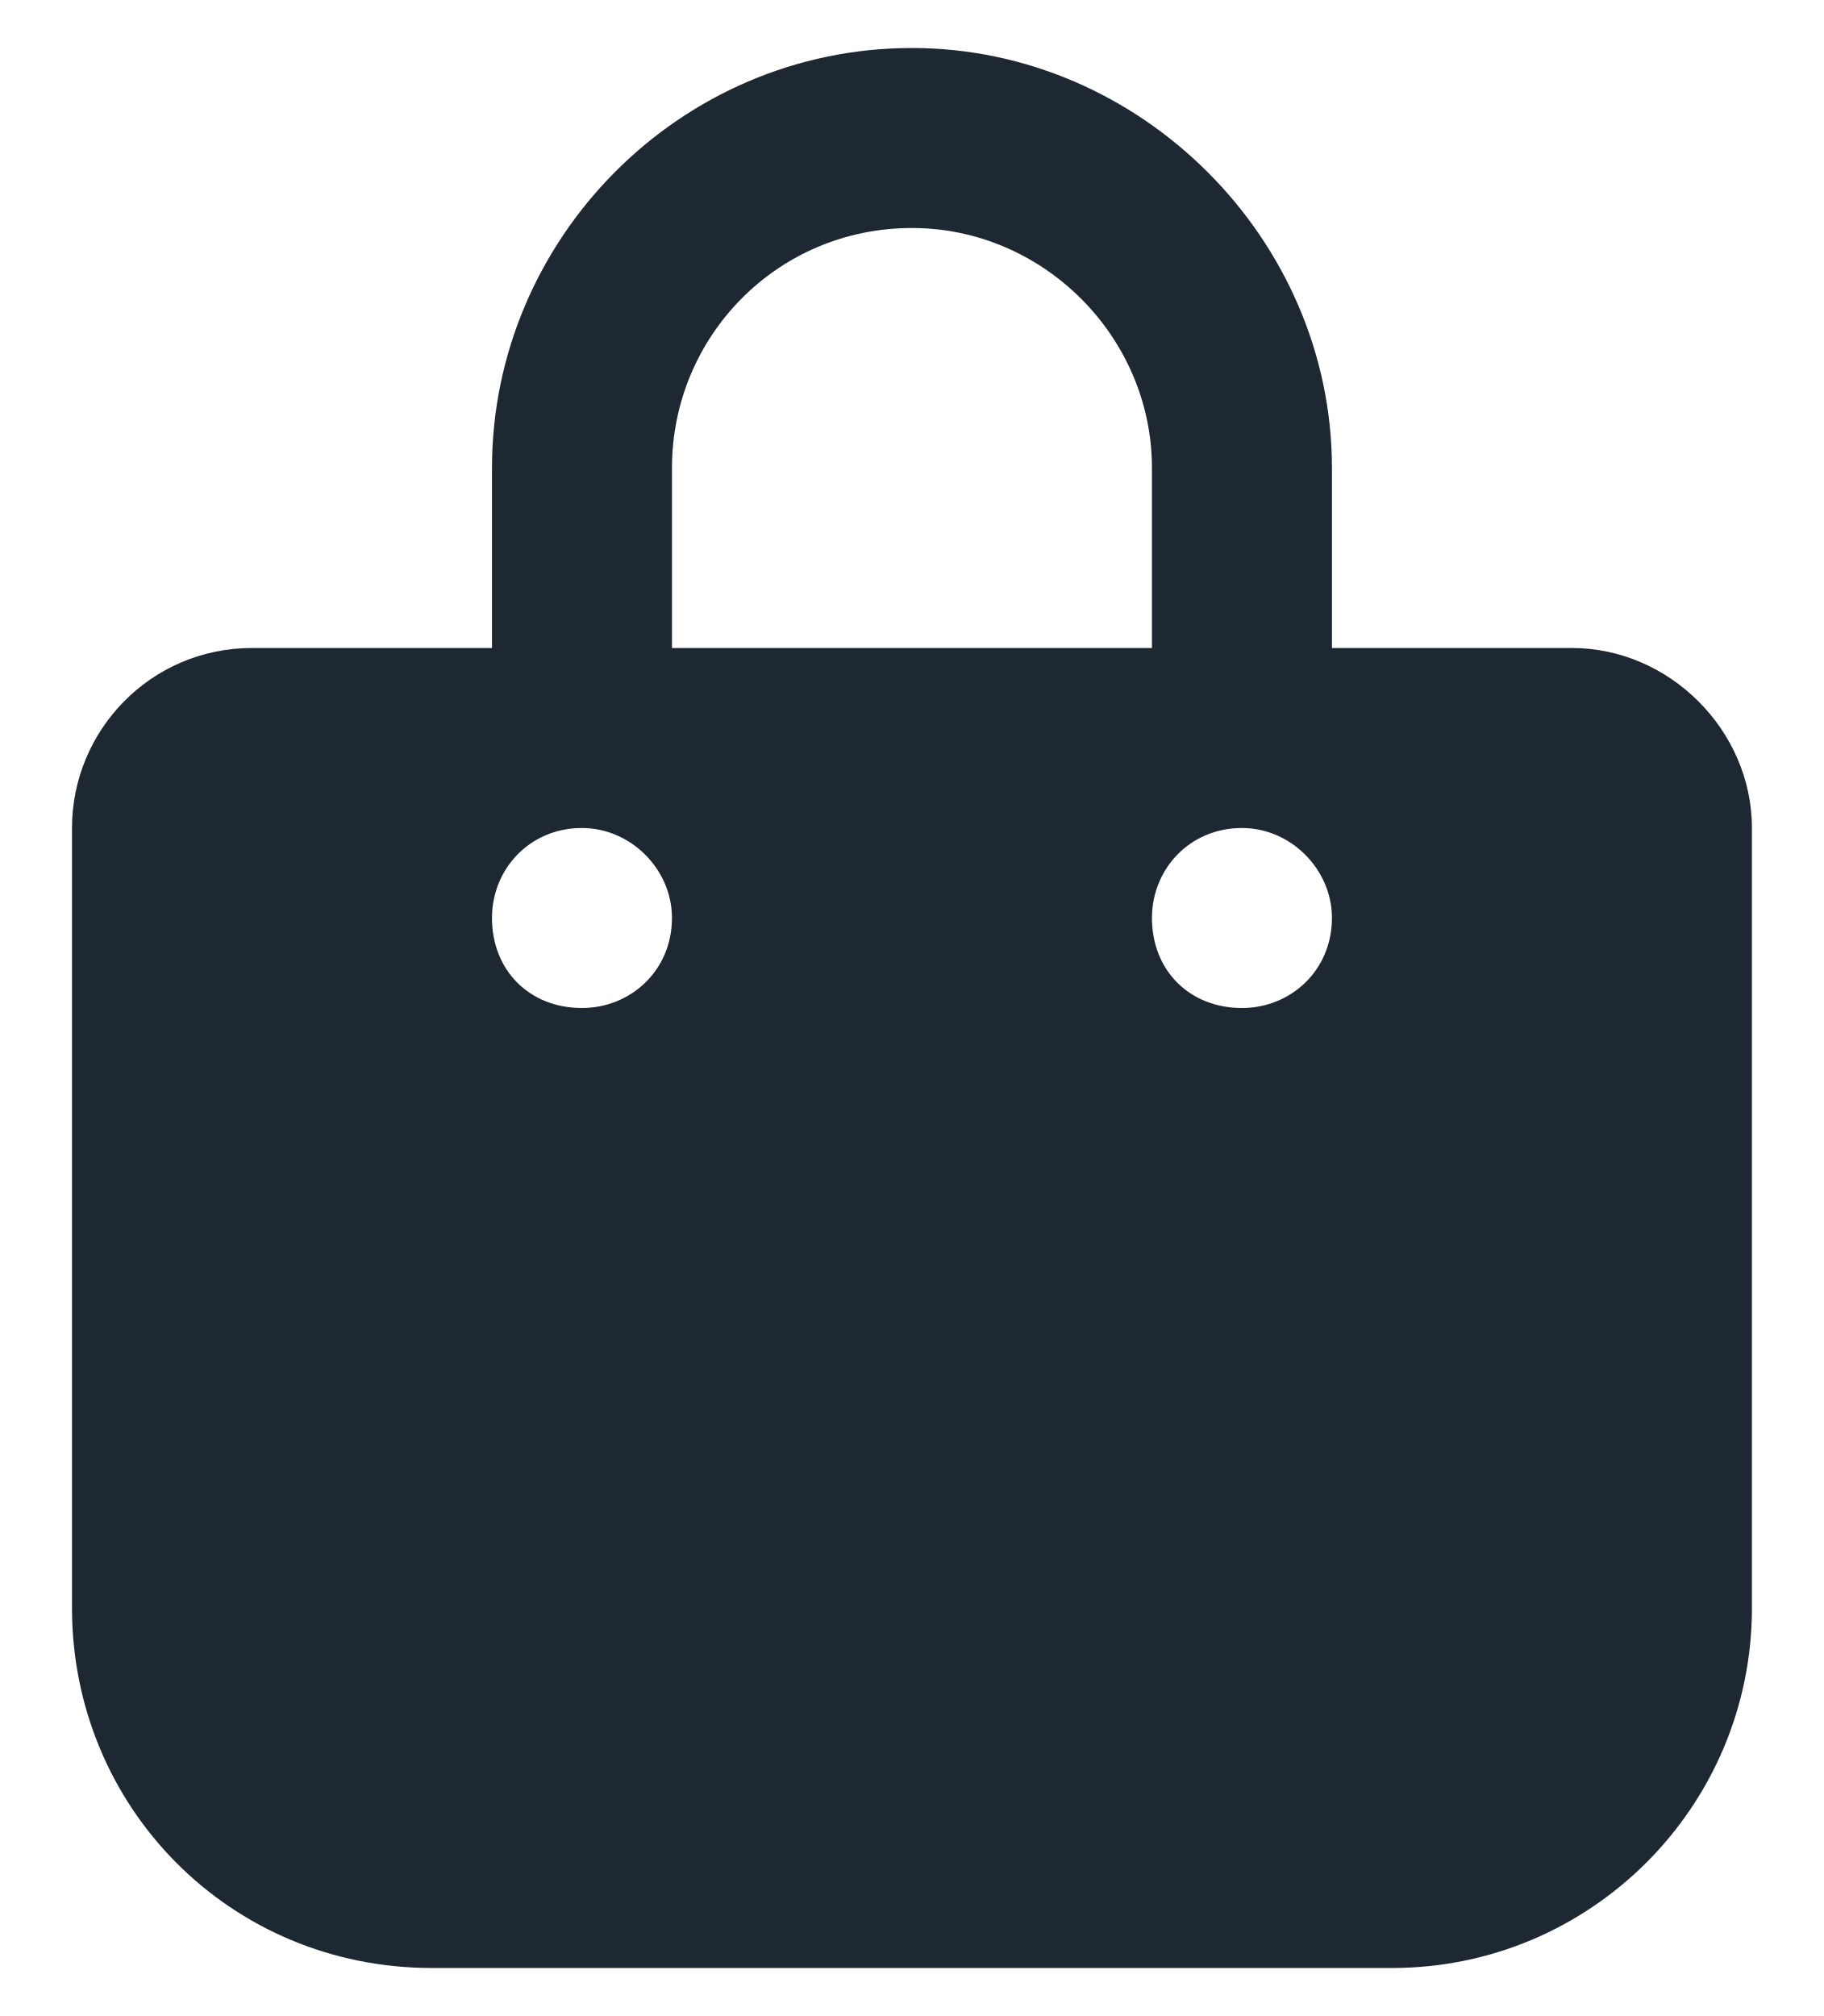
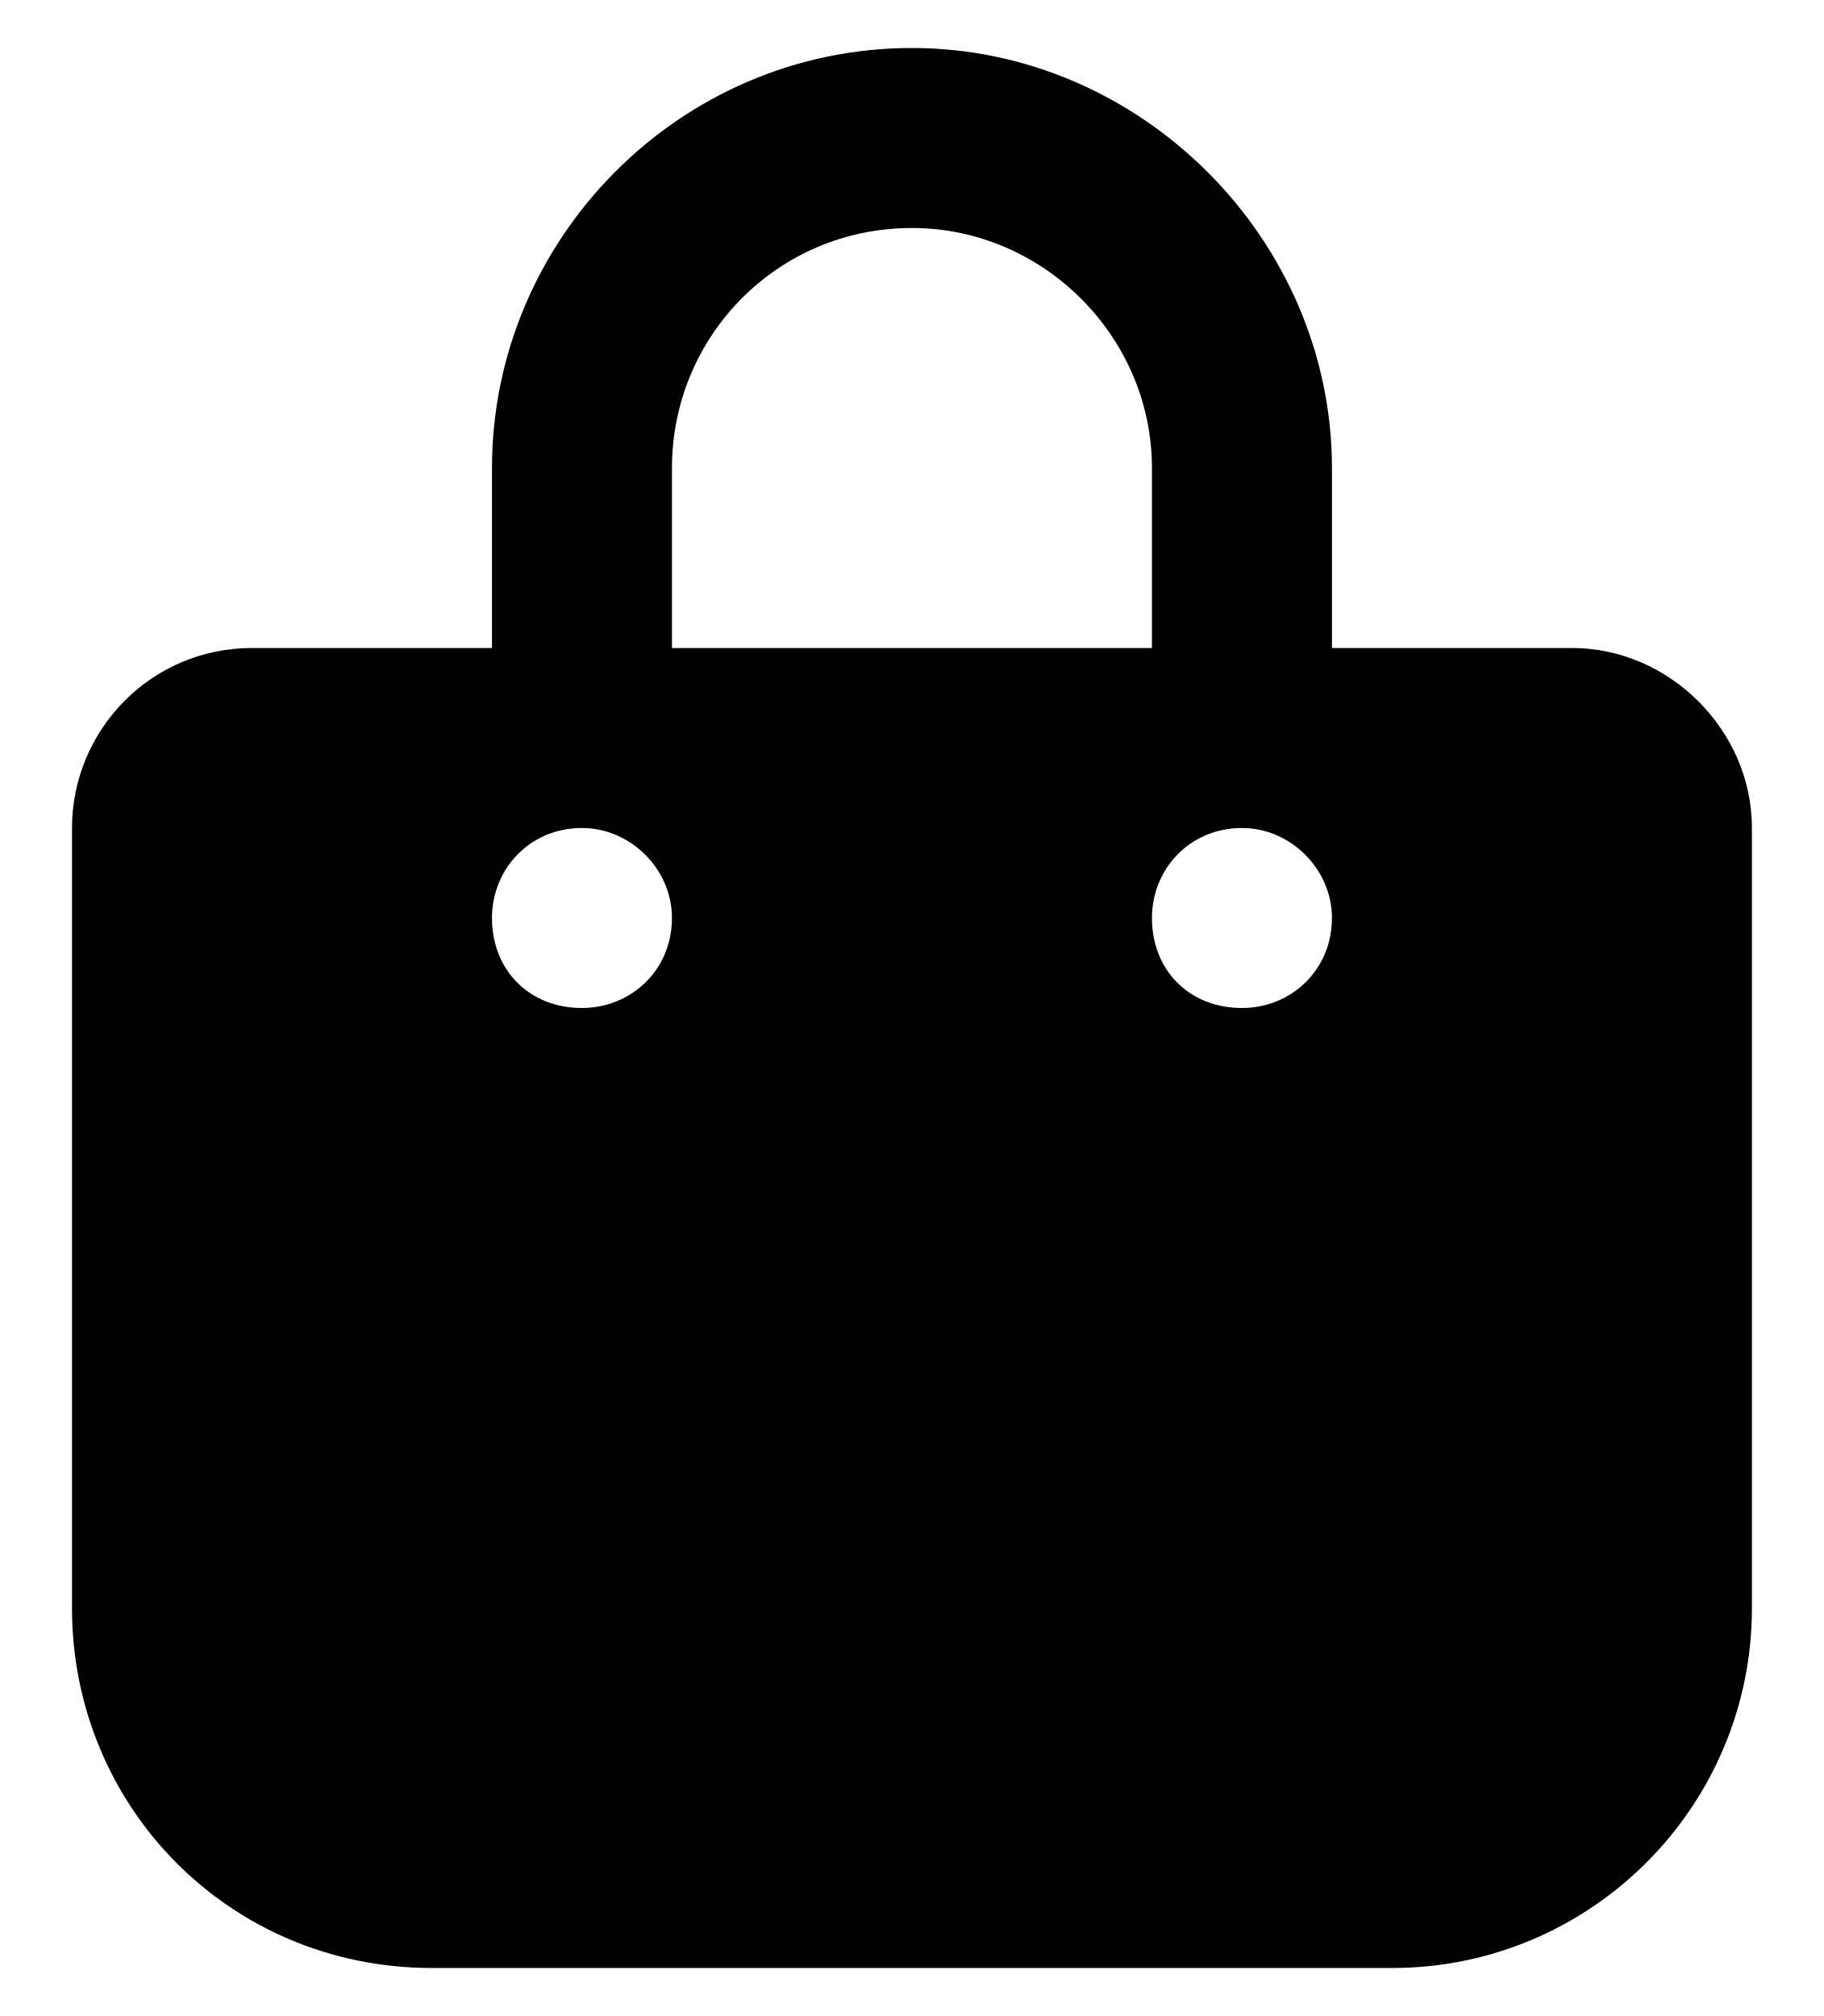
- <svg xmlns="http://www.w3.org/2000/svg" width="19" height="21" viewBox="0 0 19 21" fill="none">
-   <path d="M5.125 4.875C5.125 2.492 7.078 0.5 9.5 0.5C11.883 0.5 13.875 2.492 13.875 4.875V6.75H16.375C17.391 6.75 18.25 7.609 18.25 8.625V16.75C18.25 18.82 16.57 20.5 14.5 20.5H4.5C2.391 20.5 0.75 18.82 0.75 16.75V8.625C0.75 7.609 1.57 6.75 2.625 6.75H5.125V4.875ZM7 6.75H12V4.875C12 3.508 10.867 2.375 9.5 2.375C8.094 2.375 7 3.508 7 4.875V6.75ZM6.062 10.5C6.57 10.5 7 10.109 7 9.562C7 9.055 6.57 8.625 6.062 8.625C5.516 8.625 5.125 9.055 5.125 9.562C5.125 10.109 5.516 10.5 6.062 10.5ZM12.938 8.625C12.391 8.625 12 9.055 12 9.562C12 10.109 12.391 10.5 12.938 10.5C13.445 10.5 13.875 10.109 13.875 9.562C13.875 9.055 13.445 8.625 12.938 8.625Z" fill="#1E2832" />
+ <svg xmlns="http://www.w3.org/2000/svg" width="19" height="21" viewBox="0 0 19 21">
+   <path id="shop" d="M5.125 4.875C5.125 2.492 7.078 0.5 9.5 0.5C11.883 0.5 13.875 2.492 13.875 4.875V6.75H16.375C17.391 6.75 18.25 7.609 18.25 8.625V16.75C18.25 18.82 16.57 20.5 14.5 20.5H4.5C2.391 20.5 0.75 18.82 0.75 16.75V8.625C0.75 7.609 1.57 6.75 2.625 6.75H5.125V4.875ZM7 6.75H12V4.875C12 3.508 10.867 2.375 9.5 2.375C8.094 2.375 7 3.508 7 4.875V6.75ZM6.062 10.5C6.57 10.5 7 10.109 7 9.562C7 9.055 6.57 8.625 6.062 8.625C5.516 8.625 5.125 9.055 5.125 9.562C5.125 10.109 5.516 10.5 6.062 10.5ZM12.938 8.625C12.391 8.625 12 9.055 12 9.562C12 10.109 12.391 10.5 12.938 10.5C13.445 10.5 13.875 10.109 13.875 9.562C13.875 9.055 13.445 8.625 12.938 8.625Z" />
</svg>
